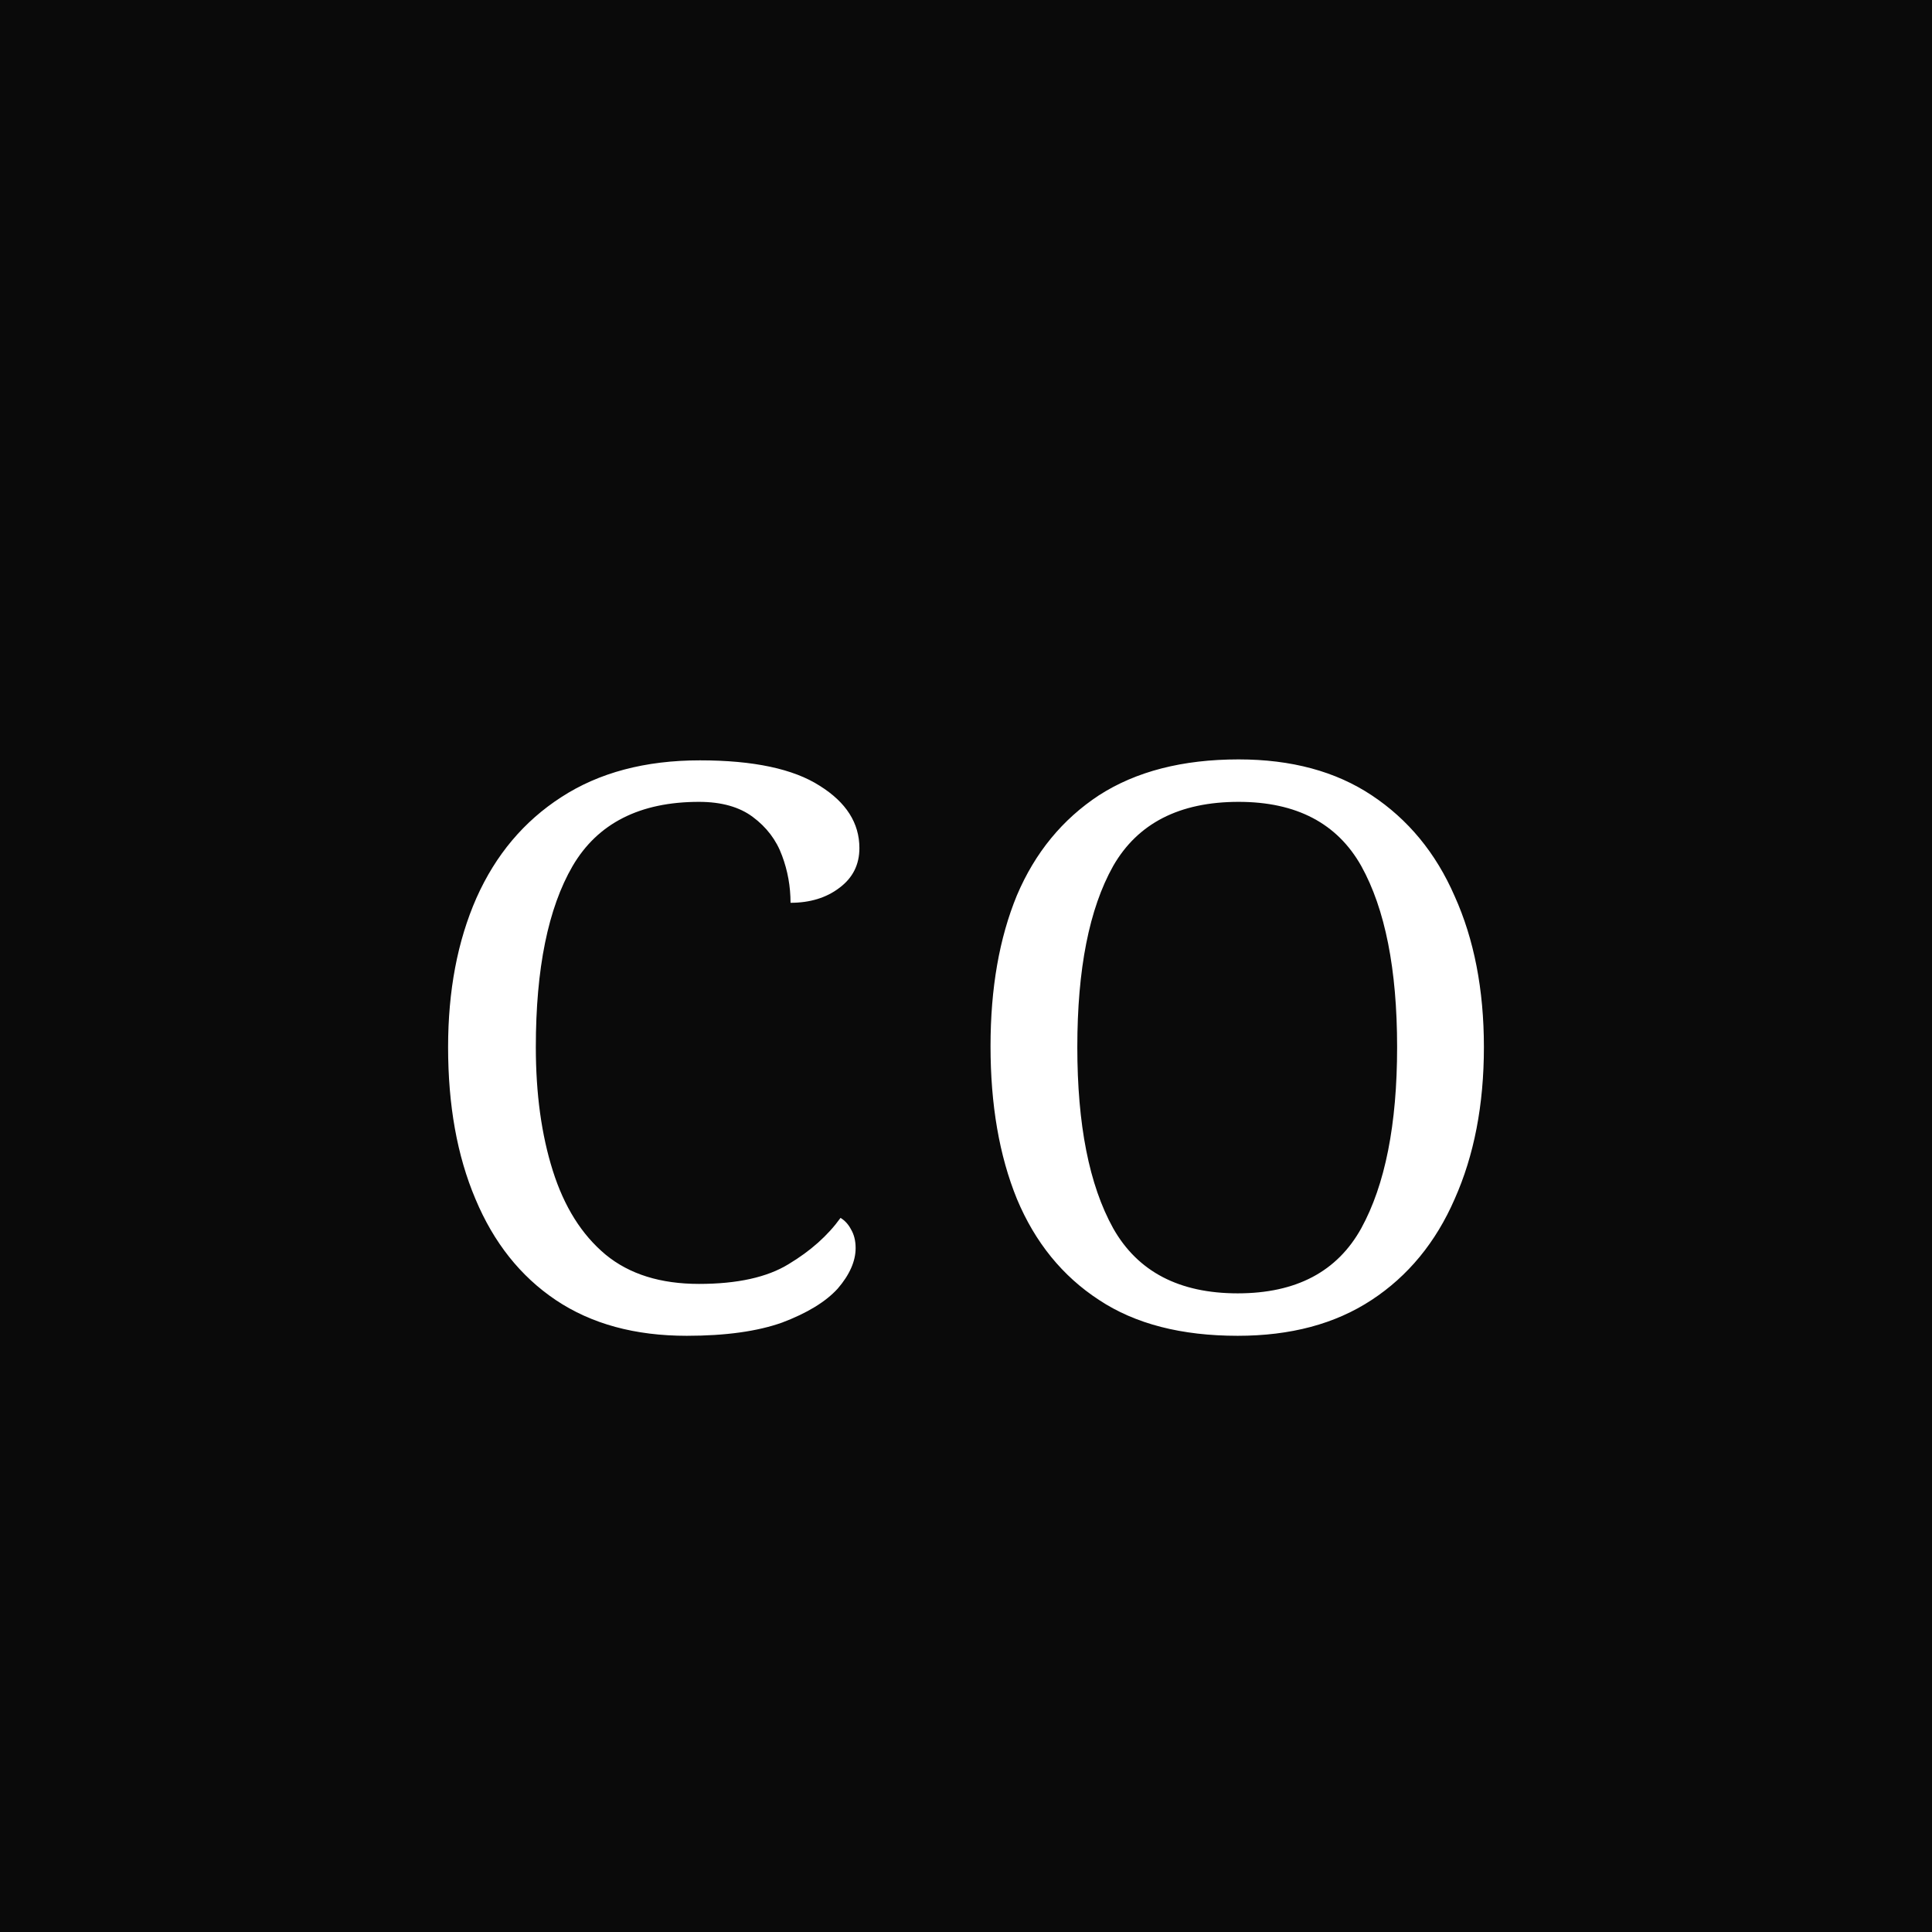
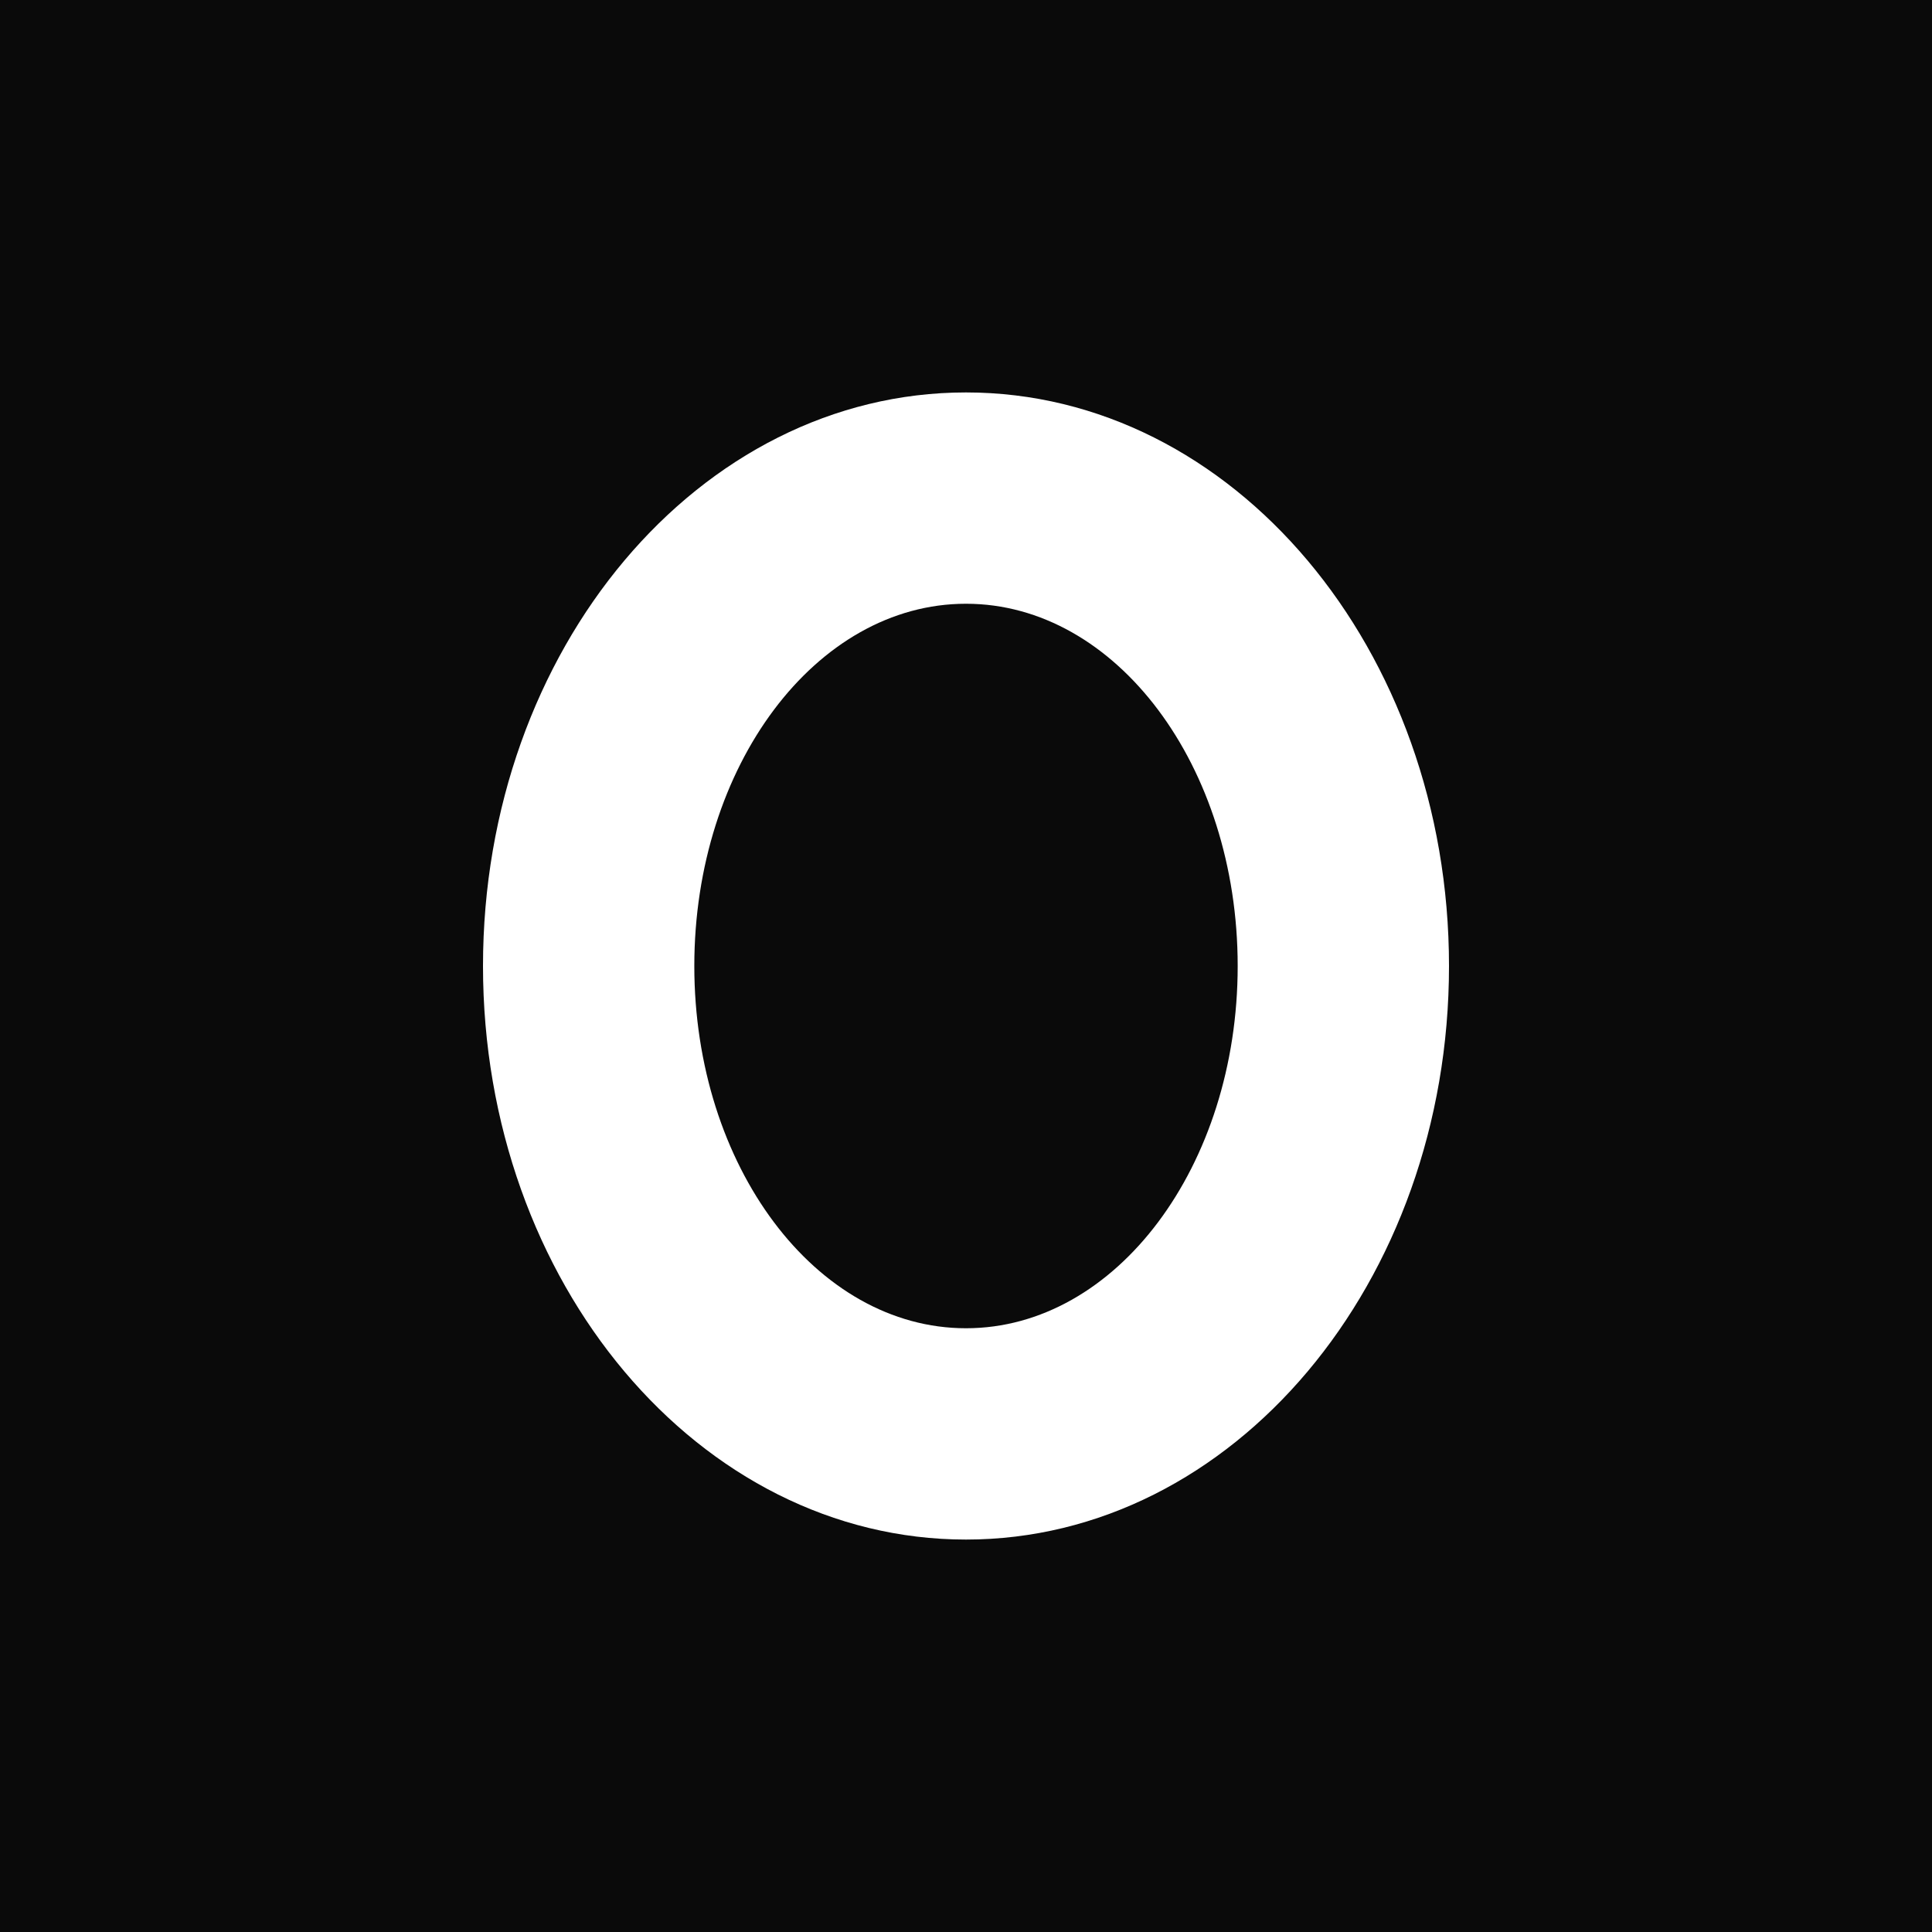
- <svg xmlns="http://www.w3.org/2000/svg" viewBox="0 0 32 32" shape-rendering="crispEdges">
+ <svg xmlns="http://www.w3.org/2000/svg" viewBox="0 0 32 32">
  <rect width="32" height="32" fill="#0A0A0A" />
-   <text x="16" y="22" font-family="Georgia,serif" font-size="13" fill="#FFFFFF" text-anchor="middle" letter-spacing="1">CO</text>
+   <ellipse cx="16" cy="16" rx="8" ry="9.5" fill="#FFFFFF" />
+   <ellipse cx="16" cy="16" rx="4.5" ry="6" fill="#0A0A0A" />
</svg>
